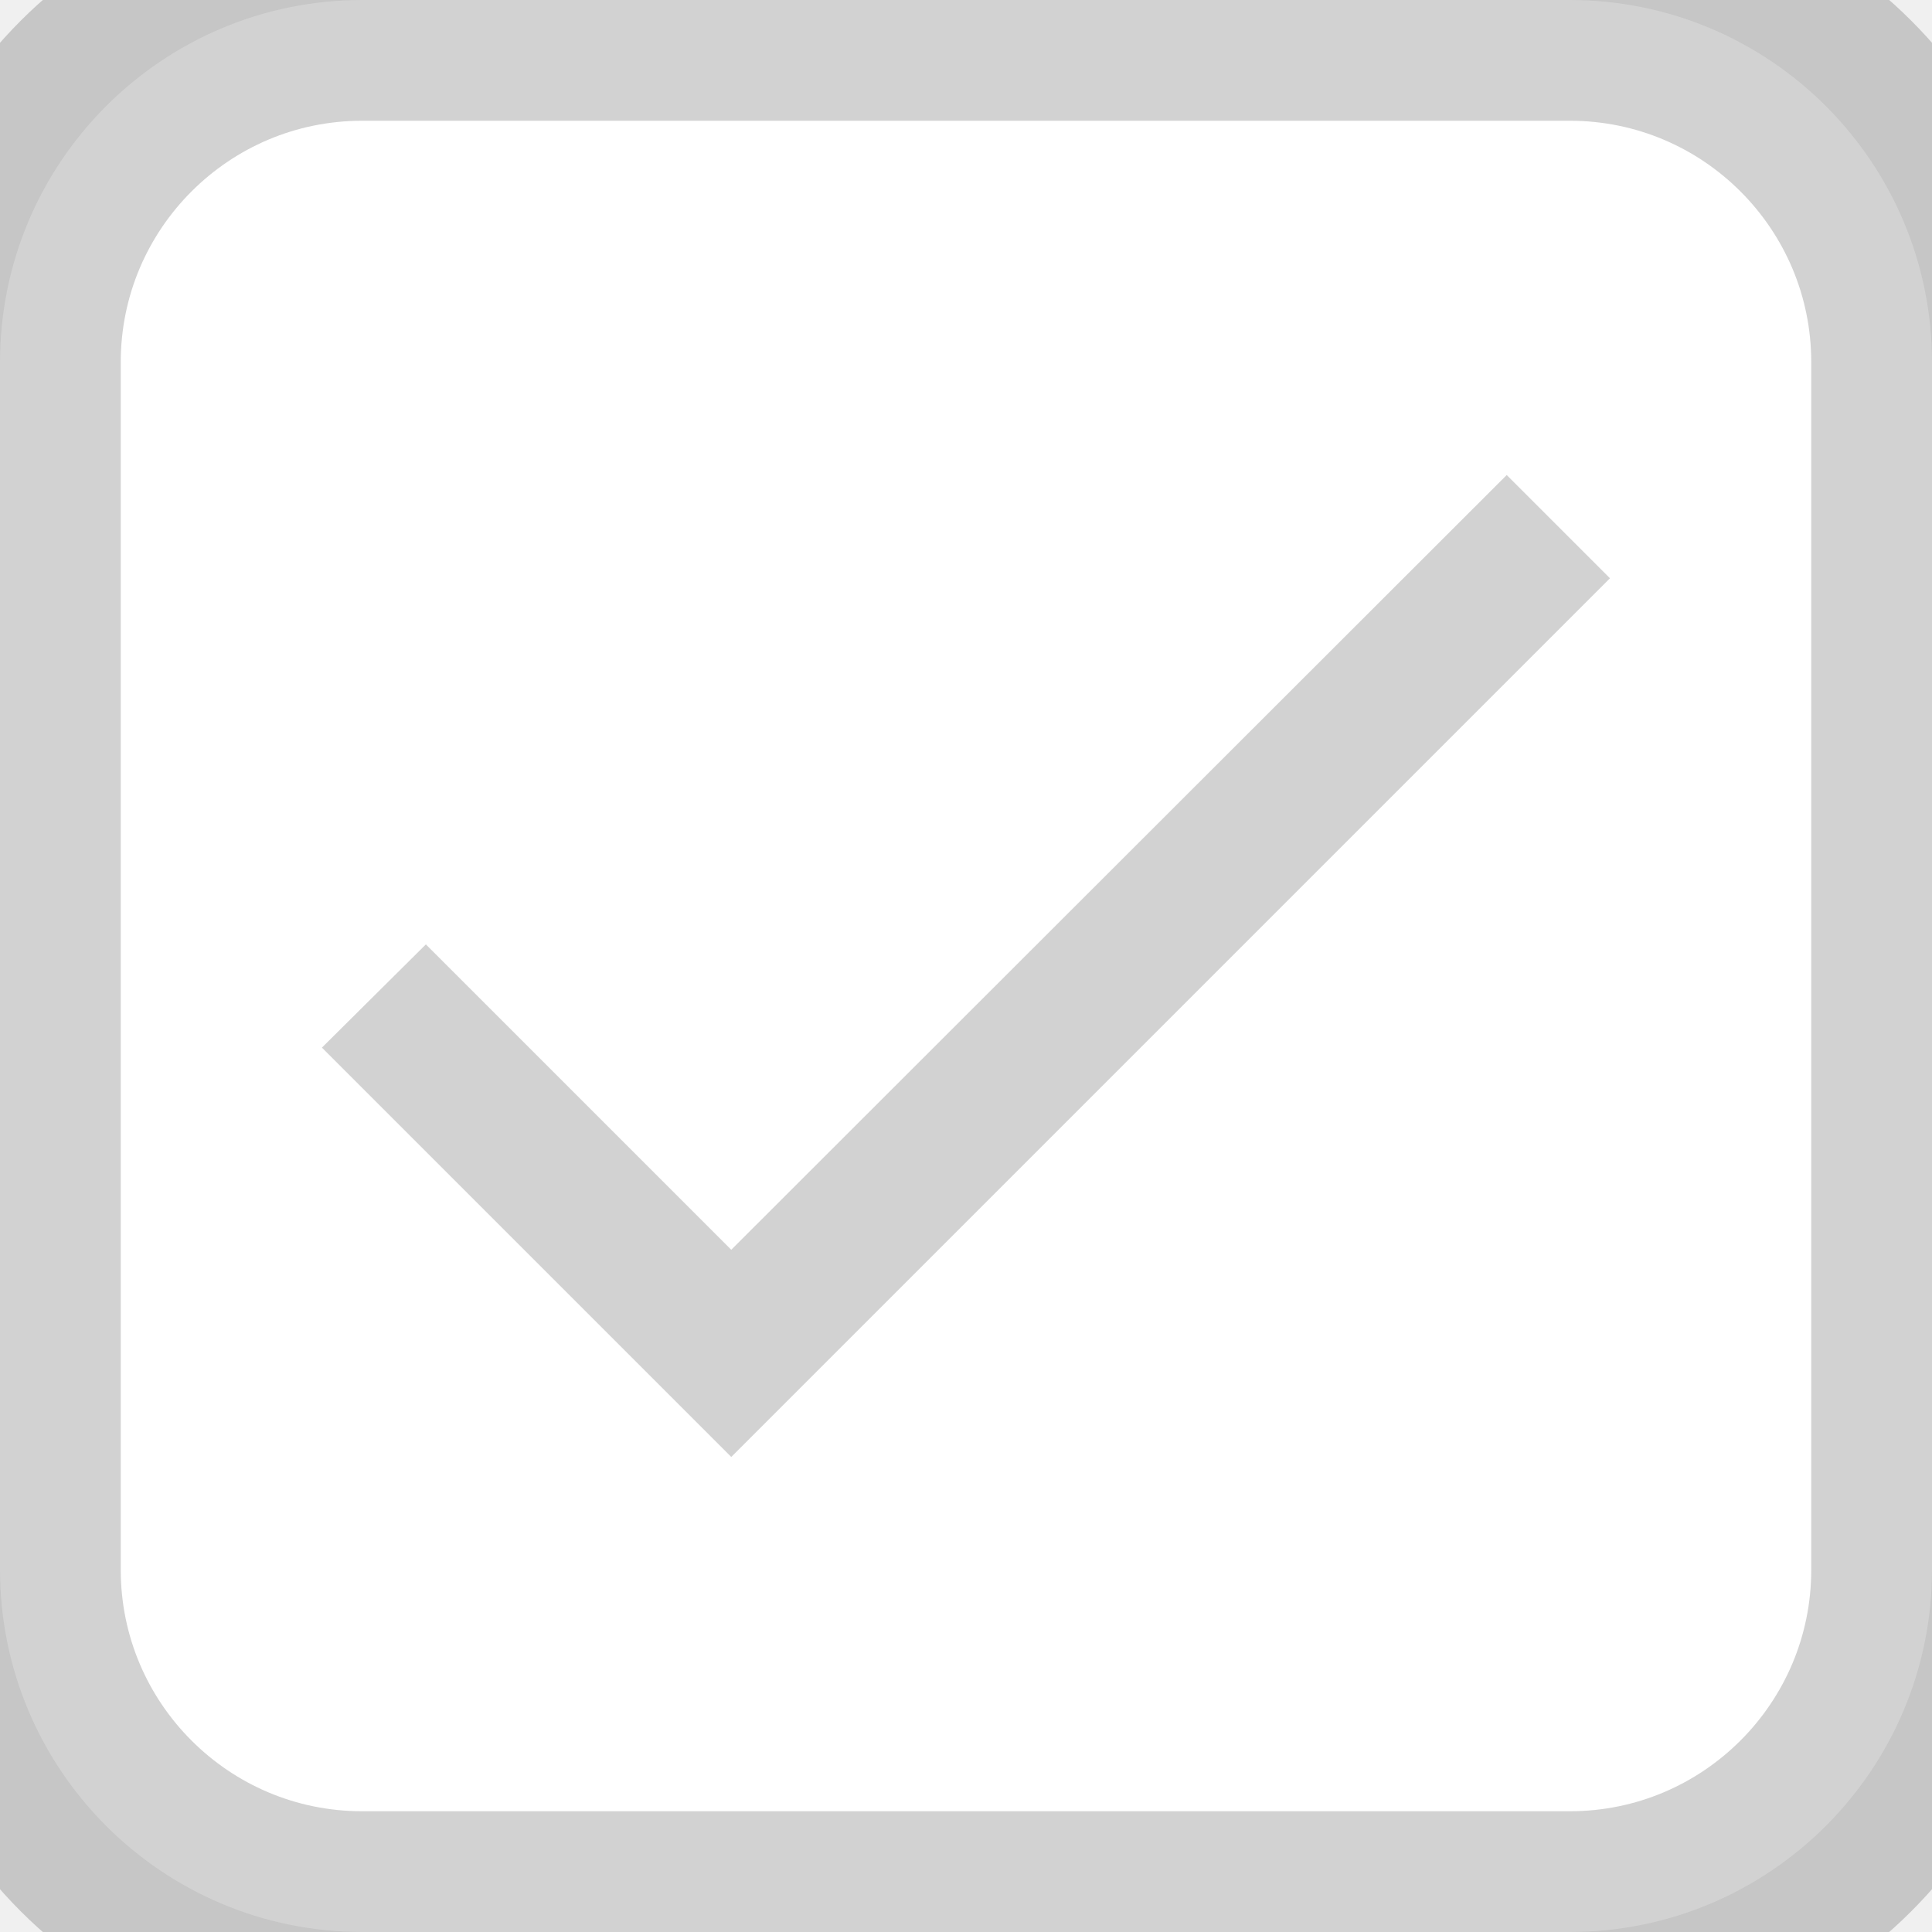
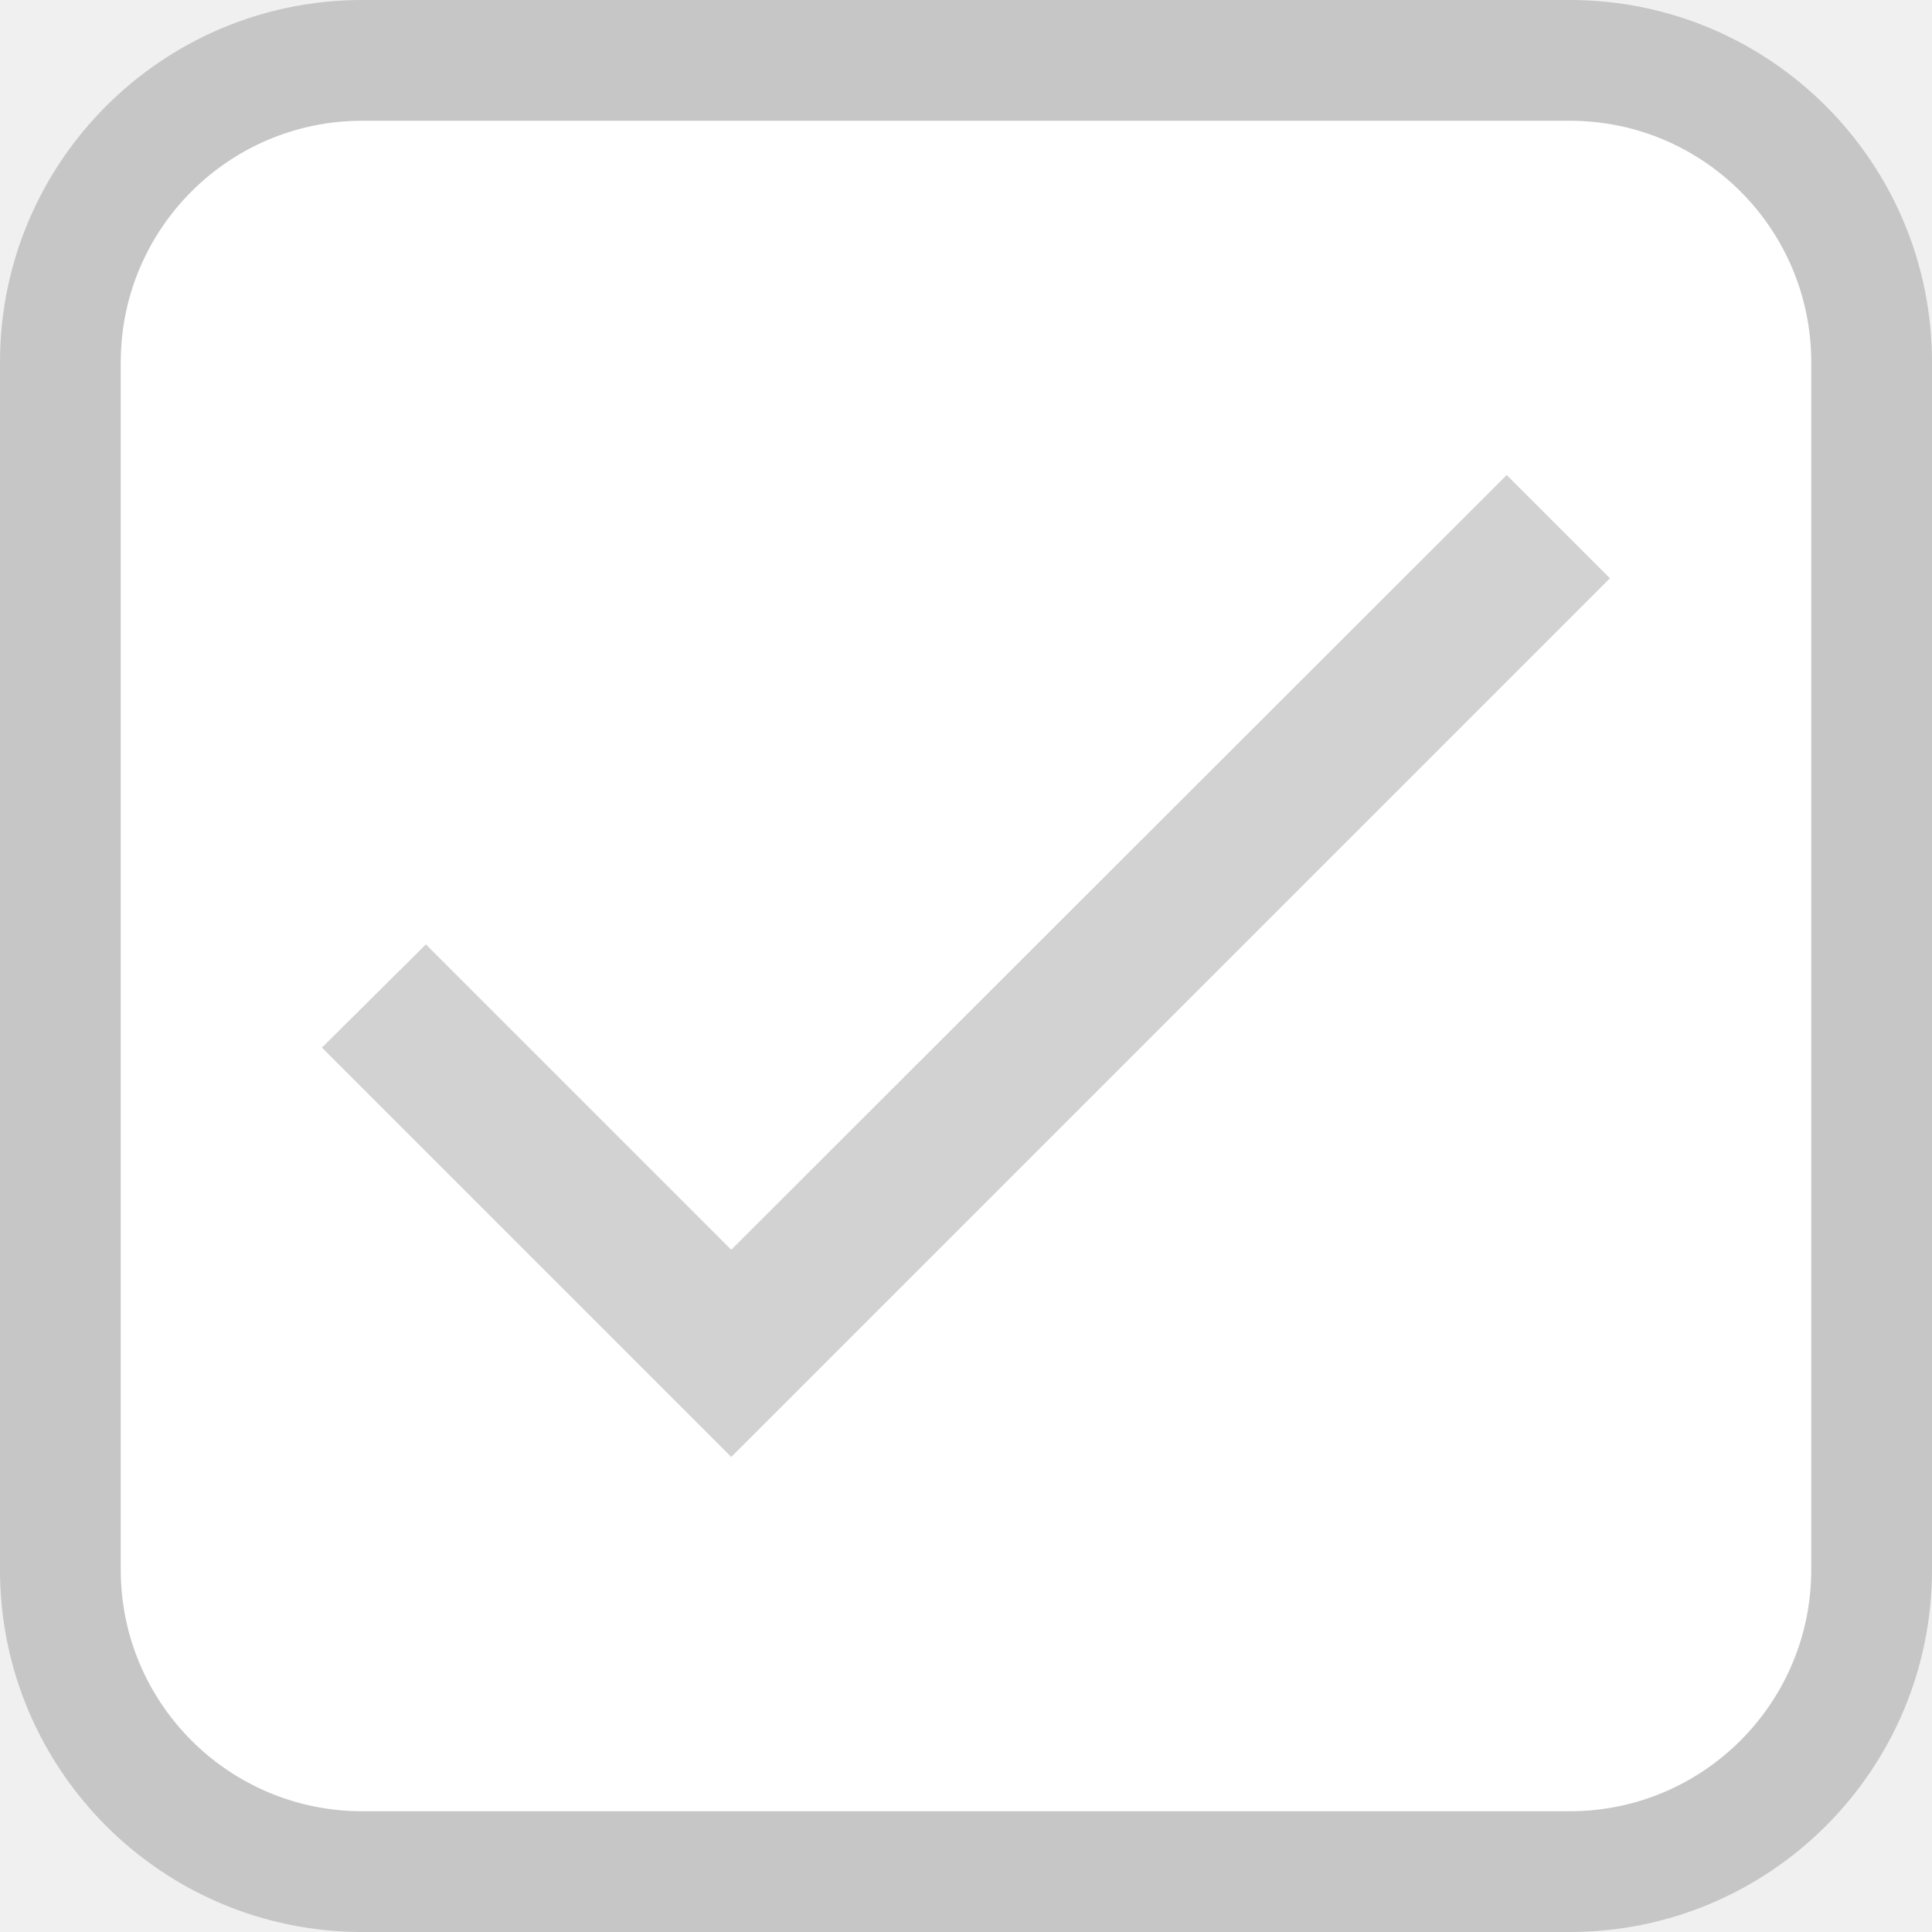
<svg xmlns="http://www.w3.org/2000/svg" width="16" height="16" viewBox="0 0 16 16" fill="none">
-   <rect width="16" height="16" rx="3" fill="white" />
-   <rect width="16" height="16" rx="3" stroke="#D2D2D2" stroke-width="2" style="mix-blend-mode:multiply" />
+   <rect width="16" height="16" rx="3" fill="#D2D2D2" style="mix-blend-mode:multiply" />
+   <rect x="1" y="1" width="14" height="14" rx="2" fill="white" />
  <path d="M6.056 10.35L3.527 7.821L2.666 8.676L6.056 12.066L13.333 4.789L12.478 3.934L6.056 10.35Z" fill="#D2D2D2" style="mix-blend-mode:multiply" />
</svg>
